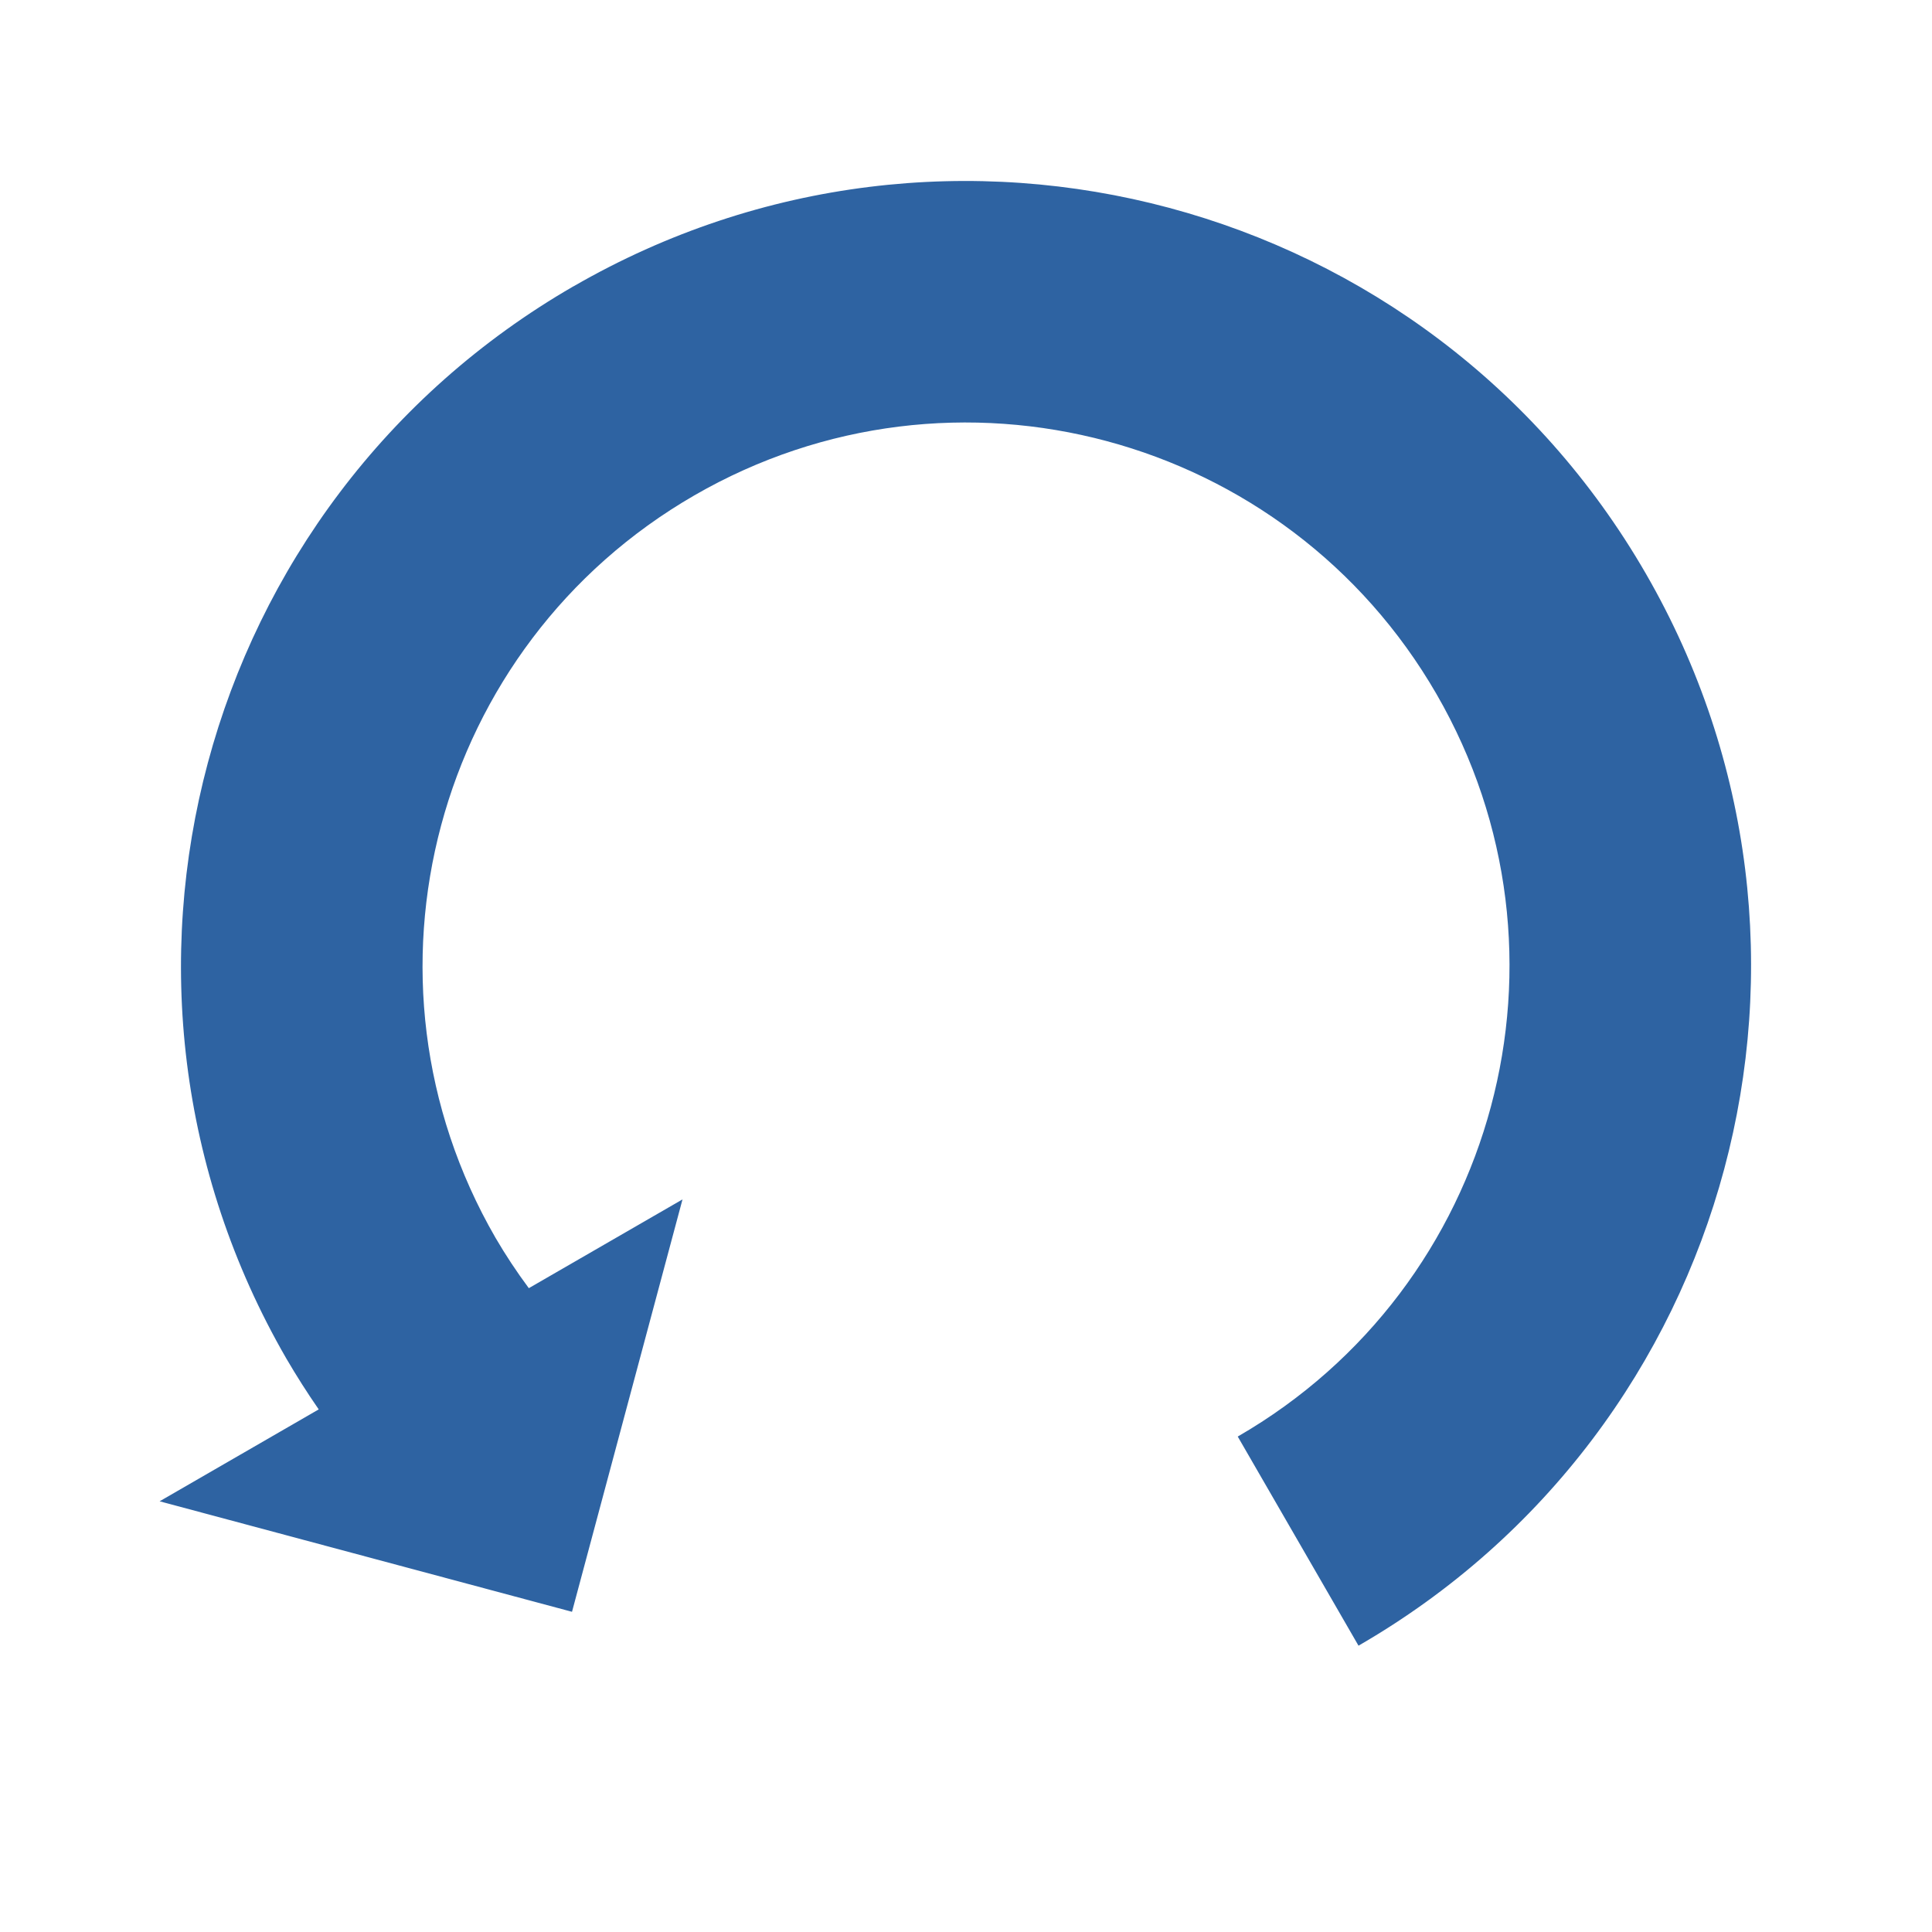
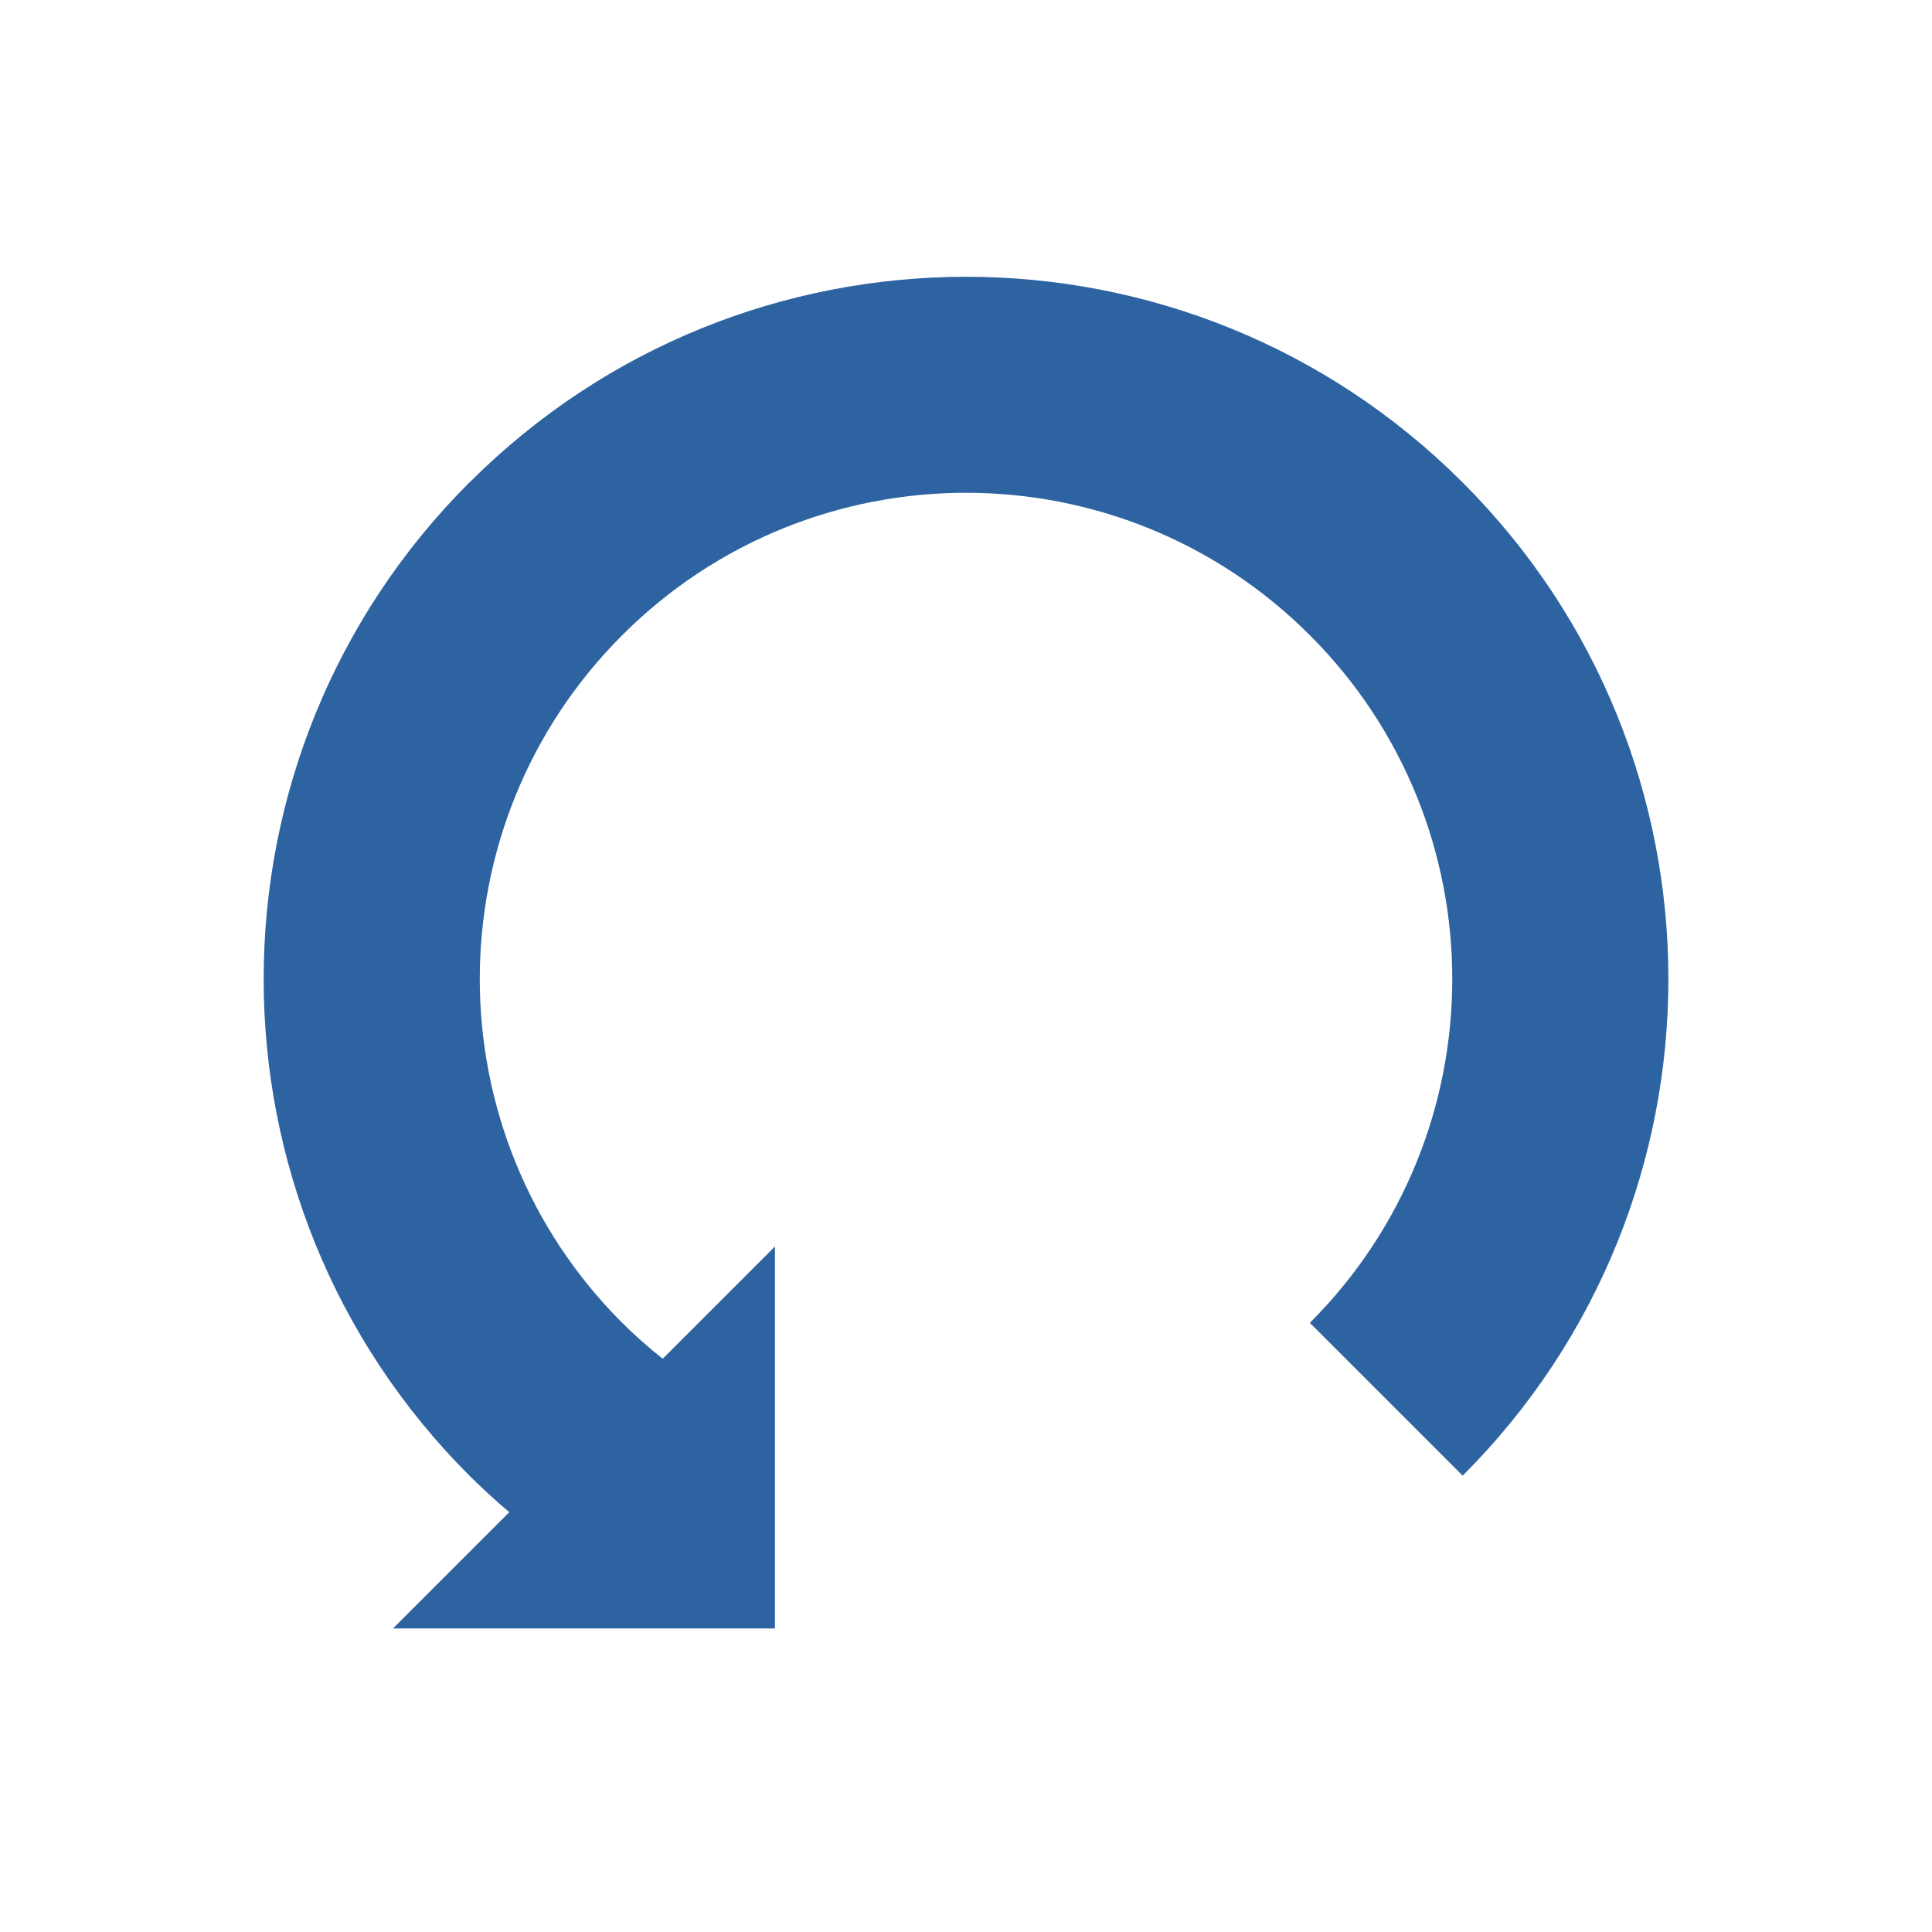
<svg xmlns="http://www.w3.org/2000/svg" width="128" height="128" version="1.1" viewBox="0 0 33.867 33.867">
-   <path d="m10.054 5.018a13.758 13.758 0 0 0-5.036 18.794 13.758 13.758 0 0 0 0.569 0.894l-2.789 1.611 7.229 1.937 1.937-7.229-2.694 1.556a9.525 9.525 0 0 1-0.585-0.885 9.525 9.525 0 0 1 3.486-13.012 9.525 9.525 0 0 1 13.012 3.486 9.525 9.525 0 0 1-3.486 13.012l2.117 3.666a13.758 13.758 0 0 0 5.036-18.794 13.758 13.758 0 0 0-18.794-5.036z" style="fill:#2e63a2;stroke-linecap:round;stroke-linejoin:round;stroke-width:.529" />
+   <path d="m8.228 8.457a12.31 12.31 0 0 0-5.42e-5 17.41 12.31 12.31 0 0 0 0.699 0.641l-2.038 2.038 6.696 2e-6 2e-6 -6.696-1.968 1.968a8.523 8.523 0 0 1-0.71-0.629 8.523 8.523 0 0 1-1.34e-4 -12.054 8.523 8.523 0 0 1 12.054-1.34e-4 8.523 8.523 0 0 1 1.34e-4 12.054l2.679 2.679a12.31 12.31 0 0 0 5.4e-5 -17.41 12.31 12.31 0 0 0-17.41-5.48e-5z" style="fill:#2e63a2;stroke-linecap:round;stroke-linejoin:round;stroke-width:.473" />
</svg>
